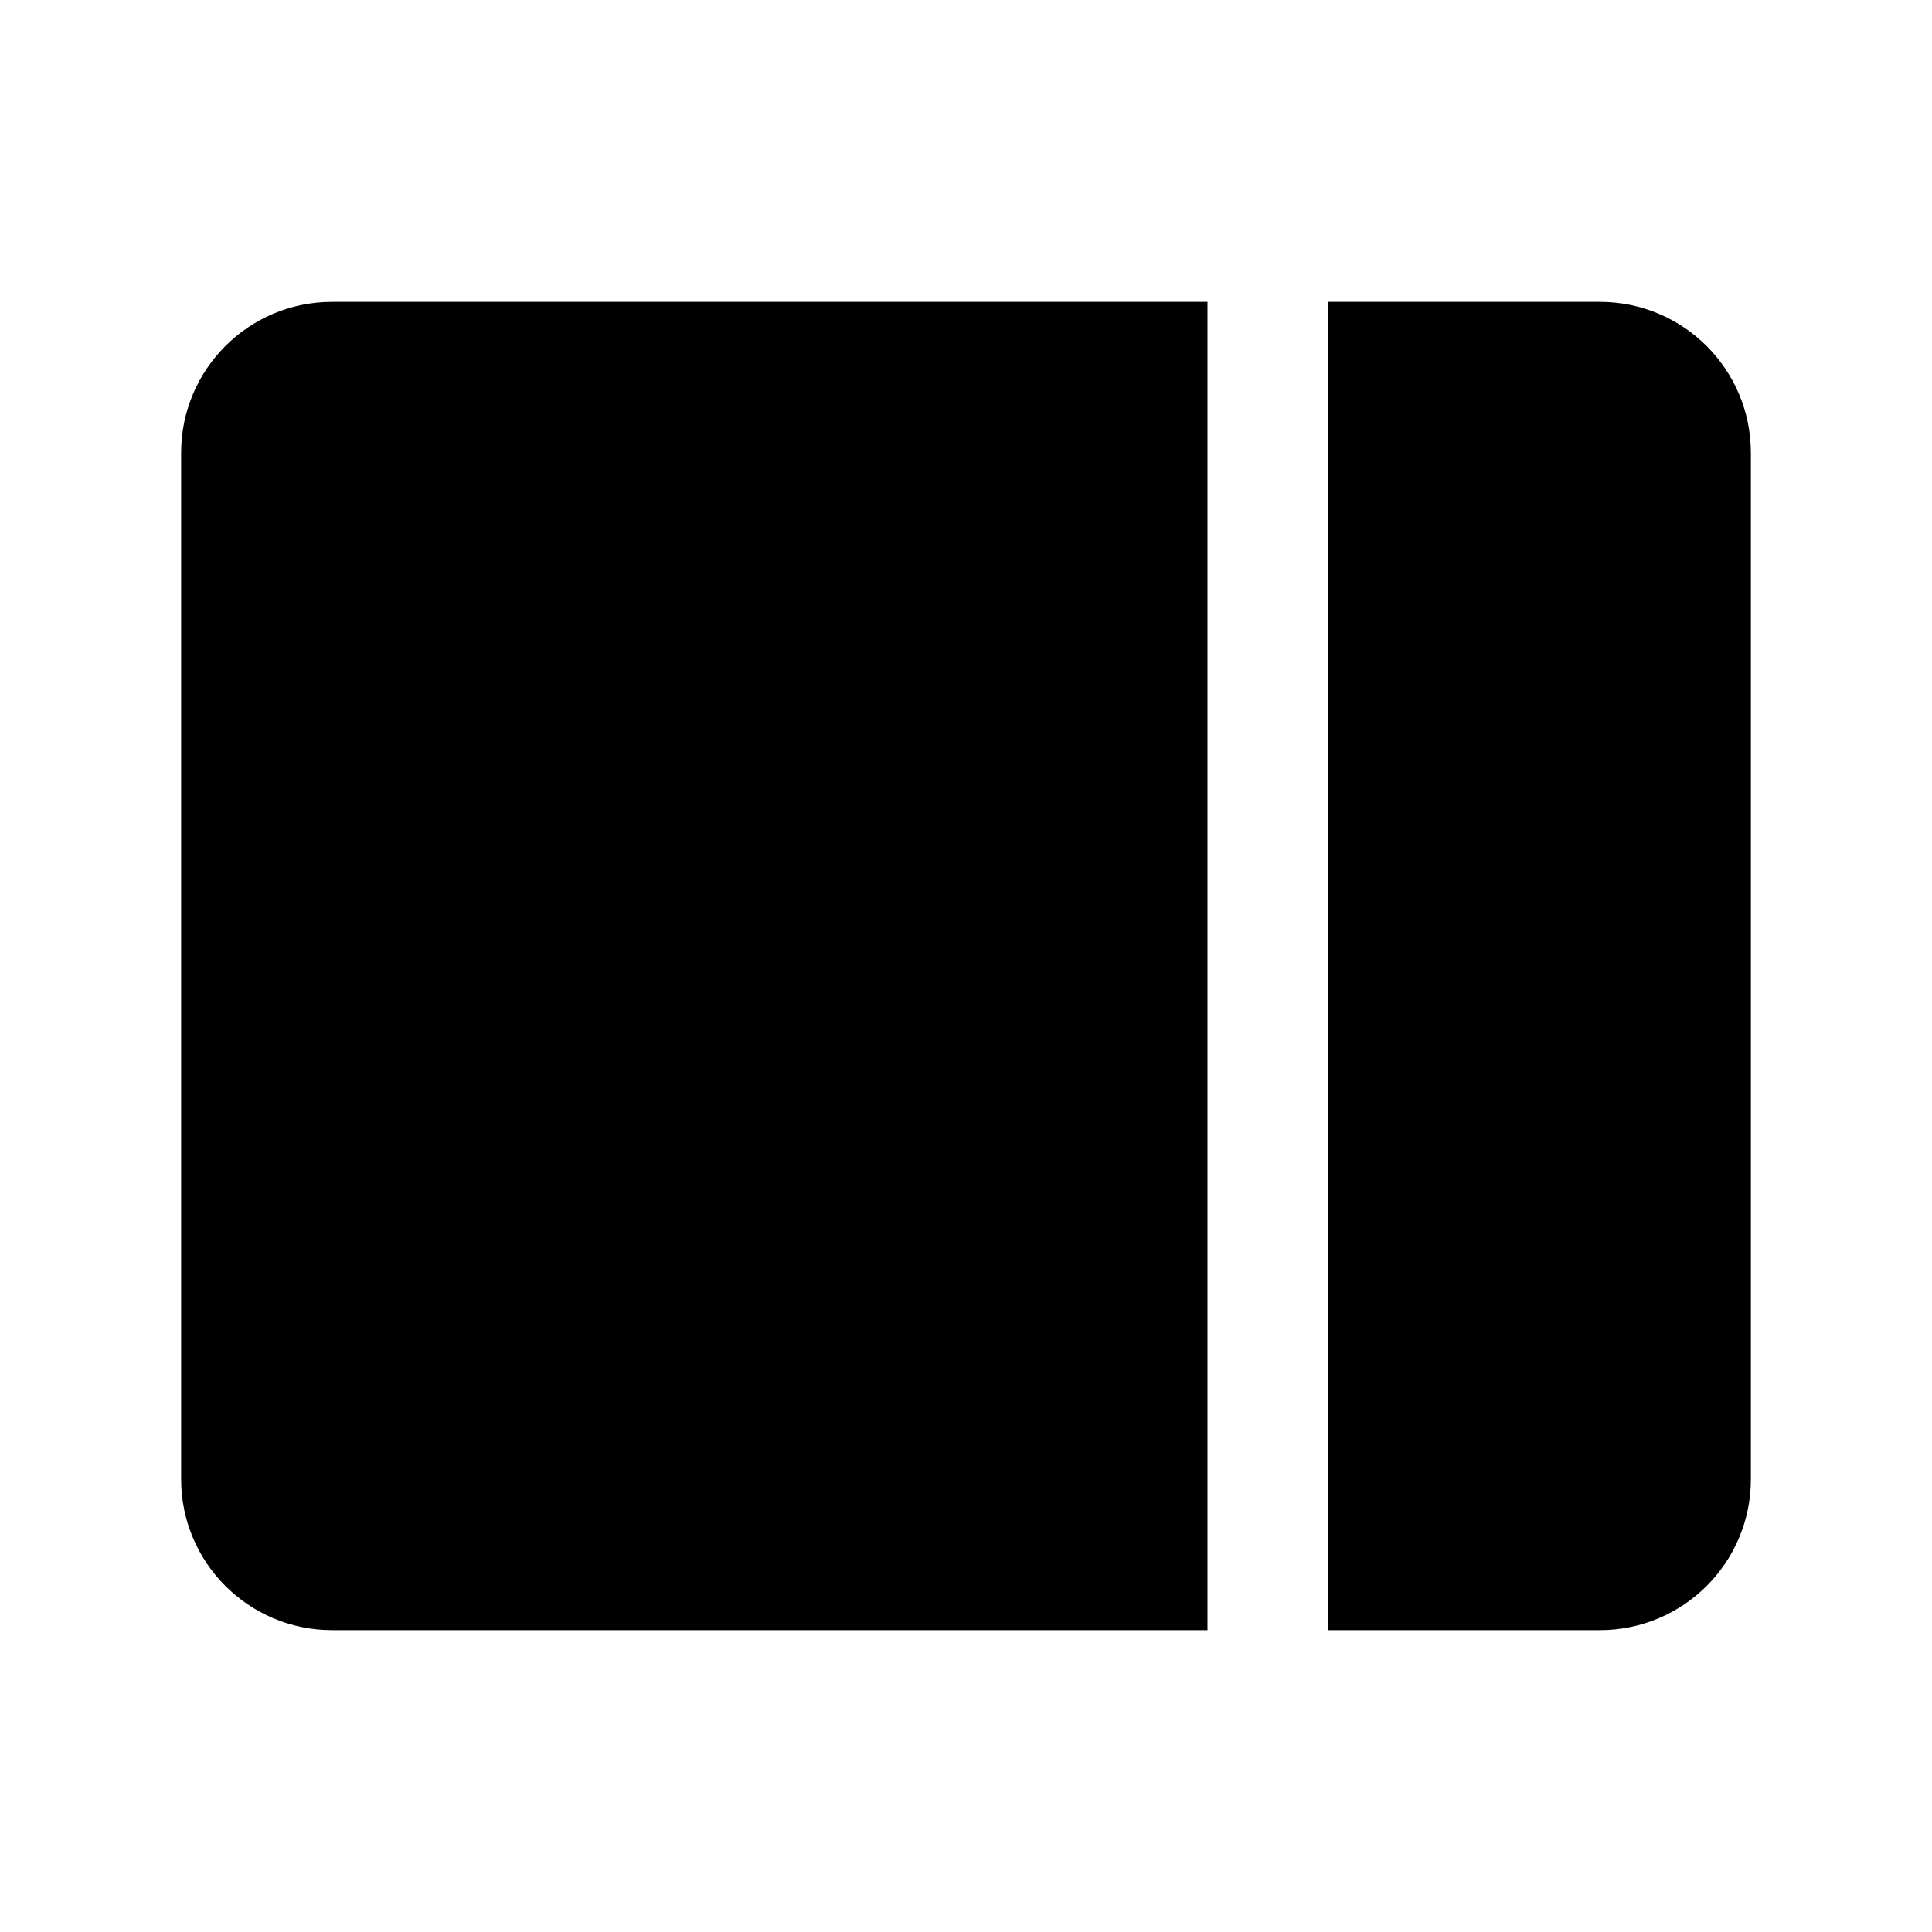
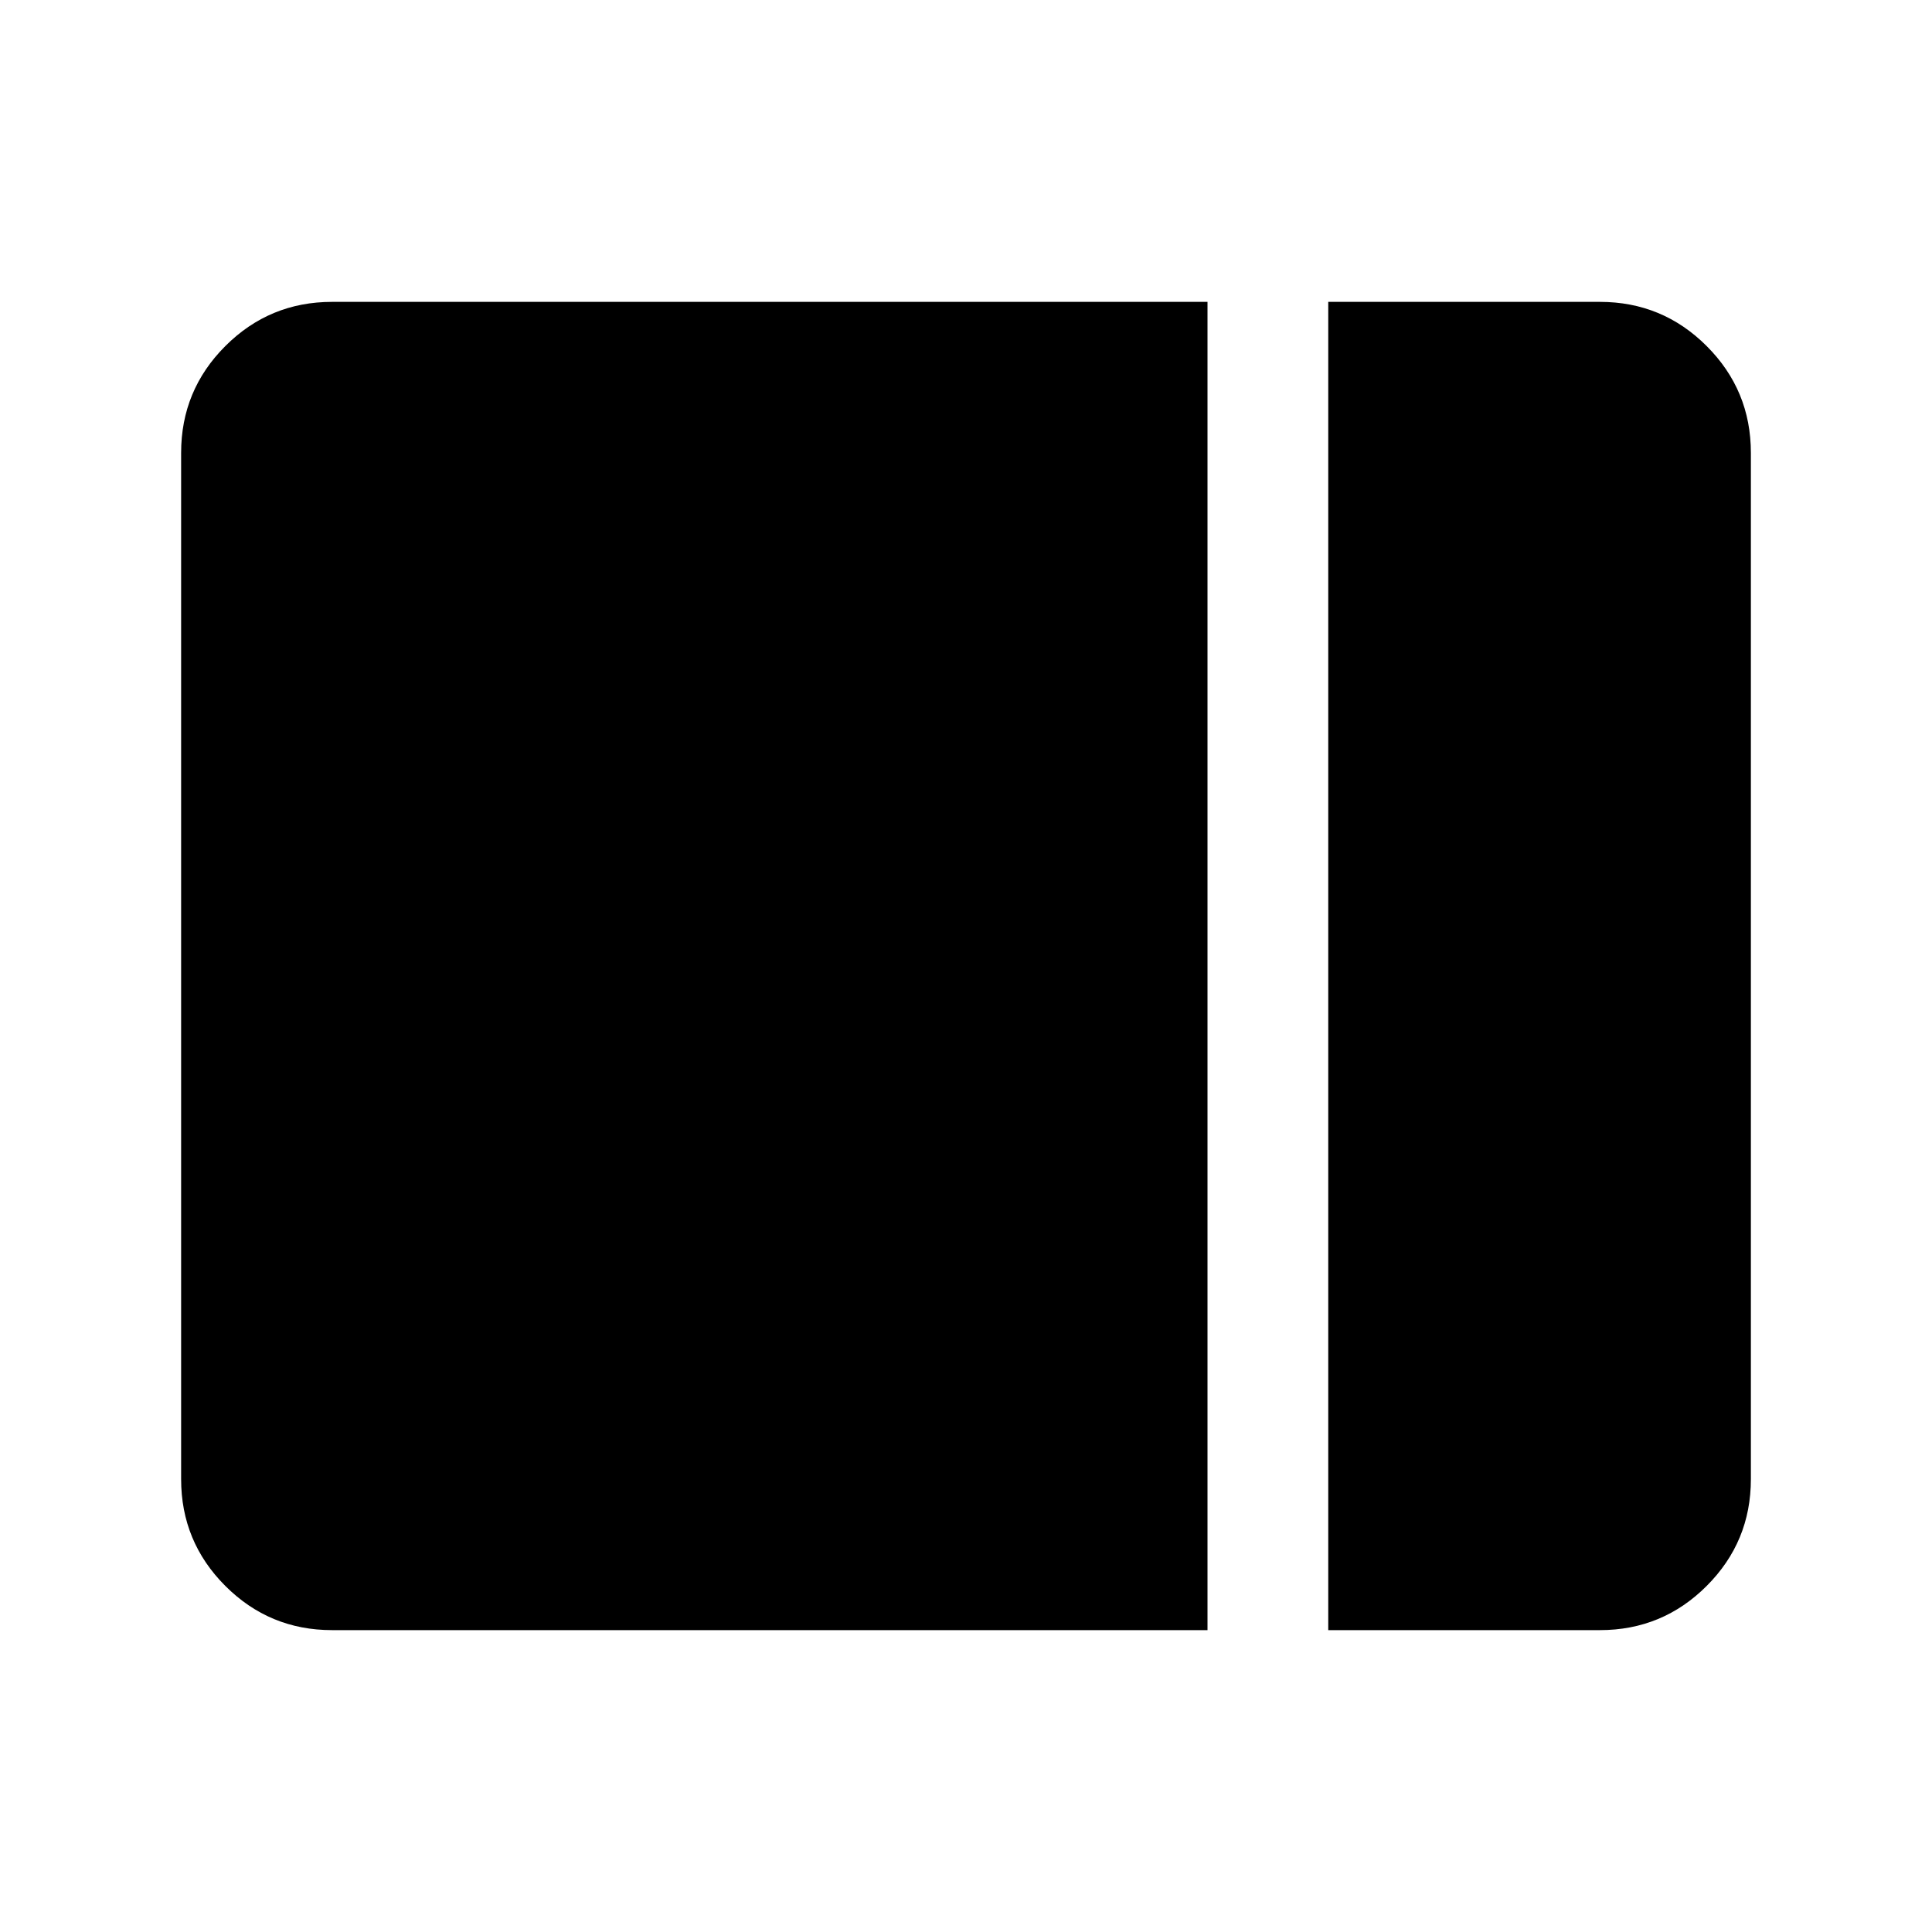
- <svg xmlns="http://www.w3.org/2000/svg" viewBox="0 0 24 24" fill="currentColor" version="1.1" id="svg1" width="24" height="24">
-   <defs id="defs1" />
-   <path d="m 15,3.75 v 16.5 H 4.125 C 3.09,20.25 2.25,19.41 2.25,18.375 V 5.625 C 2.25,4.589 3.09,3.75 4.125,3.75 Z m 4.875,0 H 16.5 v 16.5 h 3.375 A 1.875,1.875 0 0 0 21.75,18.375 V 5.625 C 21.75,4.589 20.91,3.75 19.875,3.75 Z" style="fill:#000000" id="path1" />
+ <svg xmlns="http://www.w3.org/2000/svg" width="24" height="24" viewBox="0 0 24 24" fill="currentColor">
+   <path fill-rule="evenodd" clip-rule="evenodd" d="M15 3.75L4.125 3.75Q3.348 3.75 2.799 4.299Q2.25 4.848 2.25 5.625L2.25 18.375Q2.25 19.152 2.799 19.701Q3.348 20.25 4.125 20.25L15 20.25L15 3.75ZM16.5 20.25L19.875 20.25Q20.652 20.25 21.201 19.701Q21.75 19.152 21.75 18.375L21.75 5.625Q21.75 4.848 21.201 4.299Q20.652 3.75 19.875 3.75L16.5 3.75L16.5 20.25Z" />
</svg>
